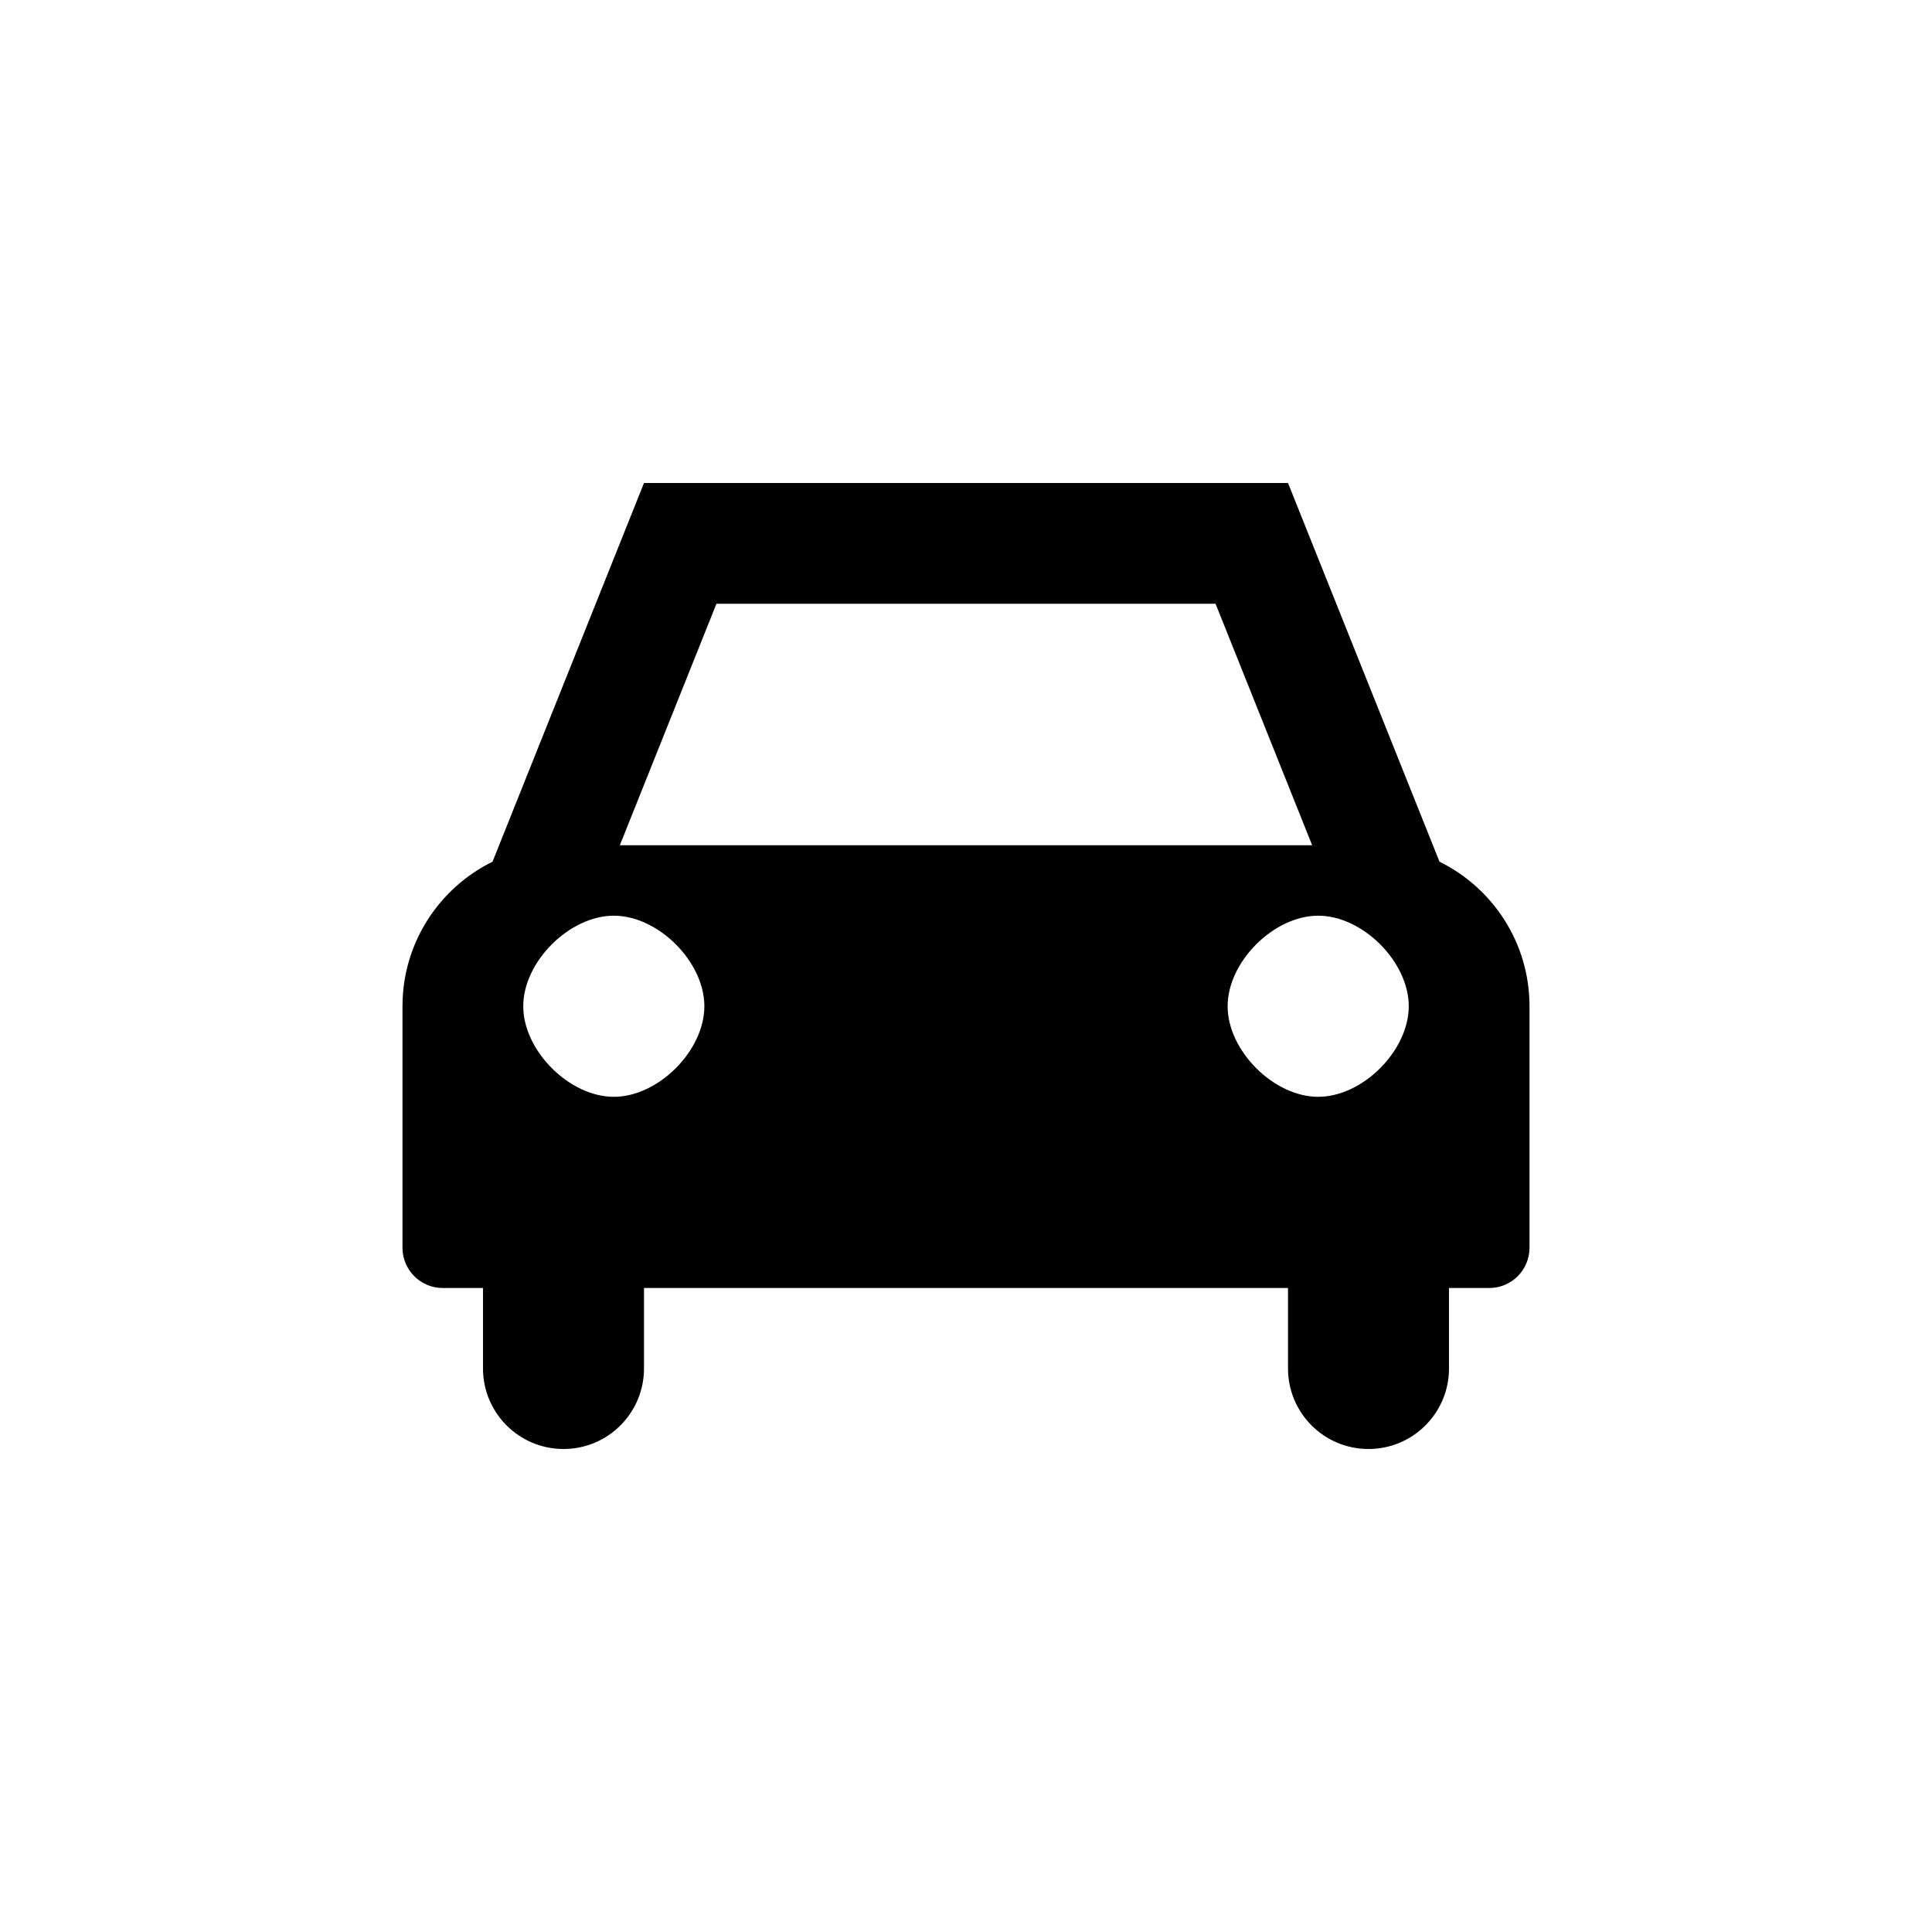
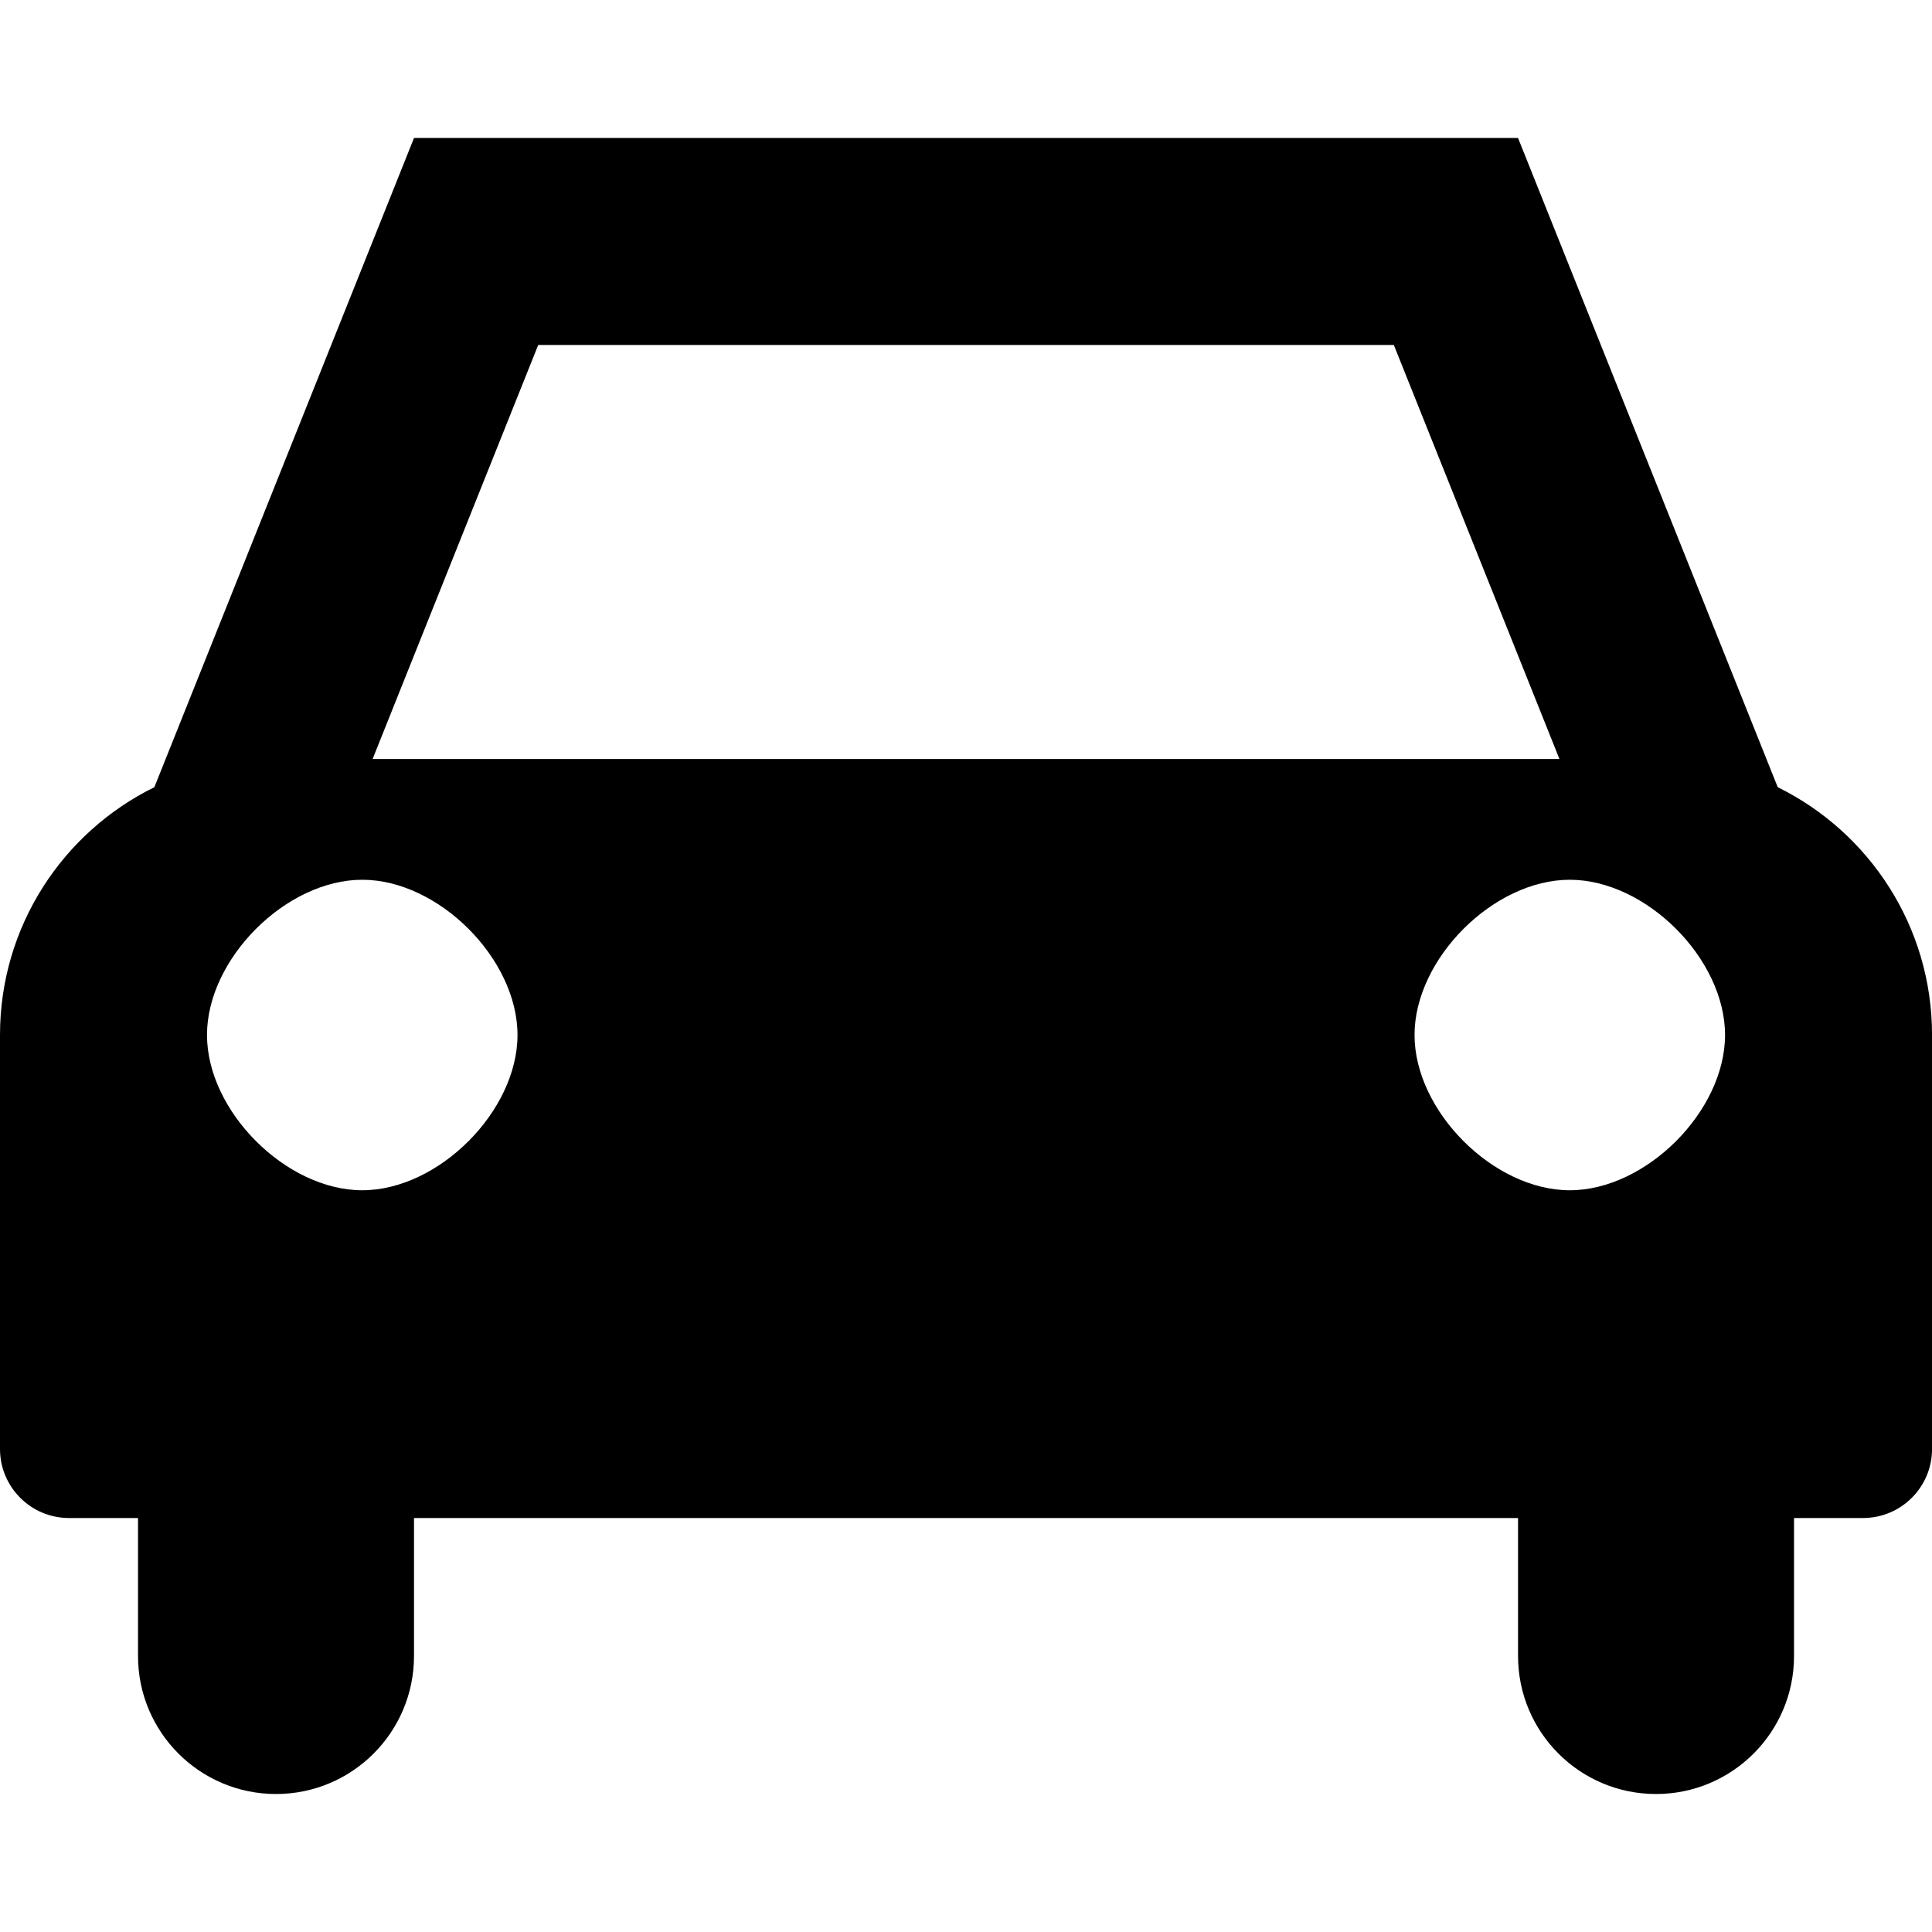
- <svg xmlns="http://www.w3.org/2000/svg" version="1.1" baseProfile="full" width="76" height="76" viewBox="0 0 76.00 76.00" enable-background="new 0 0 76.00 76.00" xml:space="preserve">
+ <svg xmlns="http://www.w3.org/2000/svg" version="1.1" baseProfile="full" width="76" height="76" viewBox="15.833 19 44.333 38" enable-background="new 15.833 19 44.333 38" xml:space="preserve">
  <path fill="#000000" fill-opacity="1" stroke-width="0.2" stroke-linejoin="round" d="M 17.417,50.667C 16.542,50.667 15.833,49.958 15.833,49.083L 15.833,39.583C 15.833,37.088 17.277,34.929 19.375,33.897L 25.333,19L 26.917,19L 30.083,19L 45.917,19L 49.083,19L 50.667,19L 56.626,33.897C 58.723,34.929 60.167,37.088 60.167,39.583L 60.167,49.083C 60.167,49.958 59.458,50.667 58.583,50.667L 57,50.667L 57,53.833C 57,55.582 55.582,57 53.833,57C 52.084,57 50.667,55.582 50.667,53.833L 50.667,50.667L 25.333,50.667L 25.333,53.833C 25.333,55.582 23.916,57 22.167,57C 20.418,57 19,55.582 19,53.833L 19,50.667L 17.417,50.667 Z M 24.383,33.25L 51.617,33.25L 47.817,23.75L 28.183,23.75L 24.383,33.25 Z M 24.146,36.021C 22.397,36.021 20.583,37.834 20.583,39.583C 20.583,41.332 22.397,43.146 24.146,43.146C 25.895,43.146 27.708,41.332 27.708,39.583C 27.708,37.834 25.895,36.021 24.146,36.021 Z M 51.854,36.021C 50.105,36.021 48.292,37.834 48.292,39.583C 48.292,41.332 50.105,43.146 51.854,43.146C 53.603,43.146 55.417,41.332 55.417,39.583C 55.417,37.834 53.603,36.021 51.854,36.021 Z " />
</svg>
